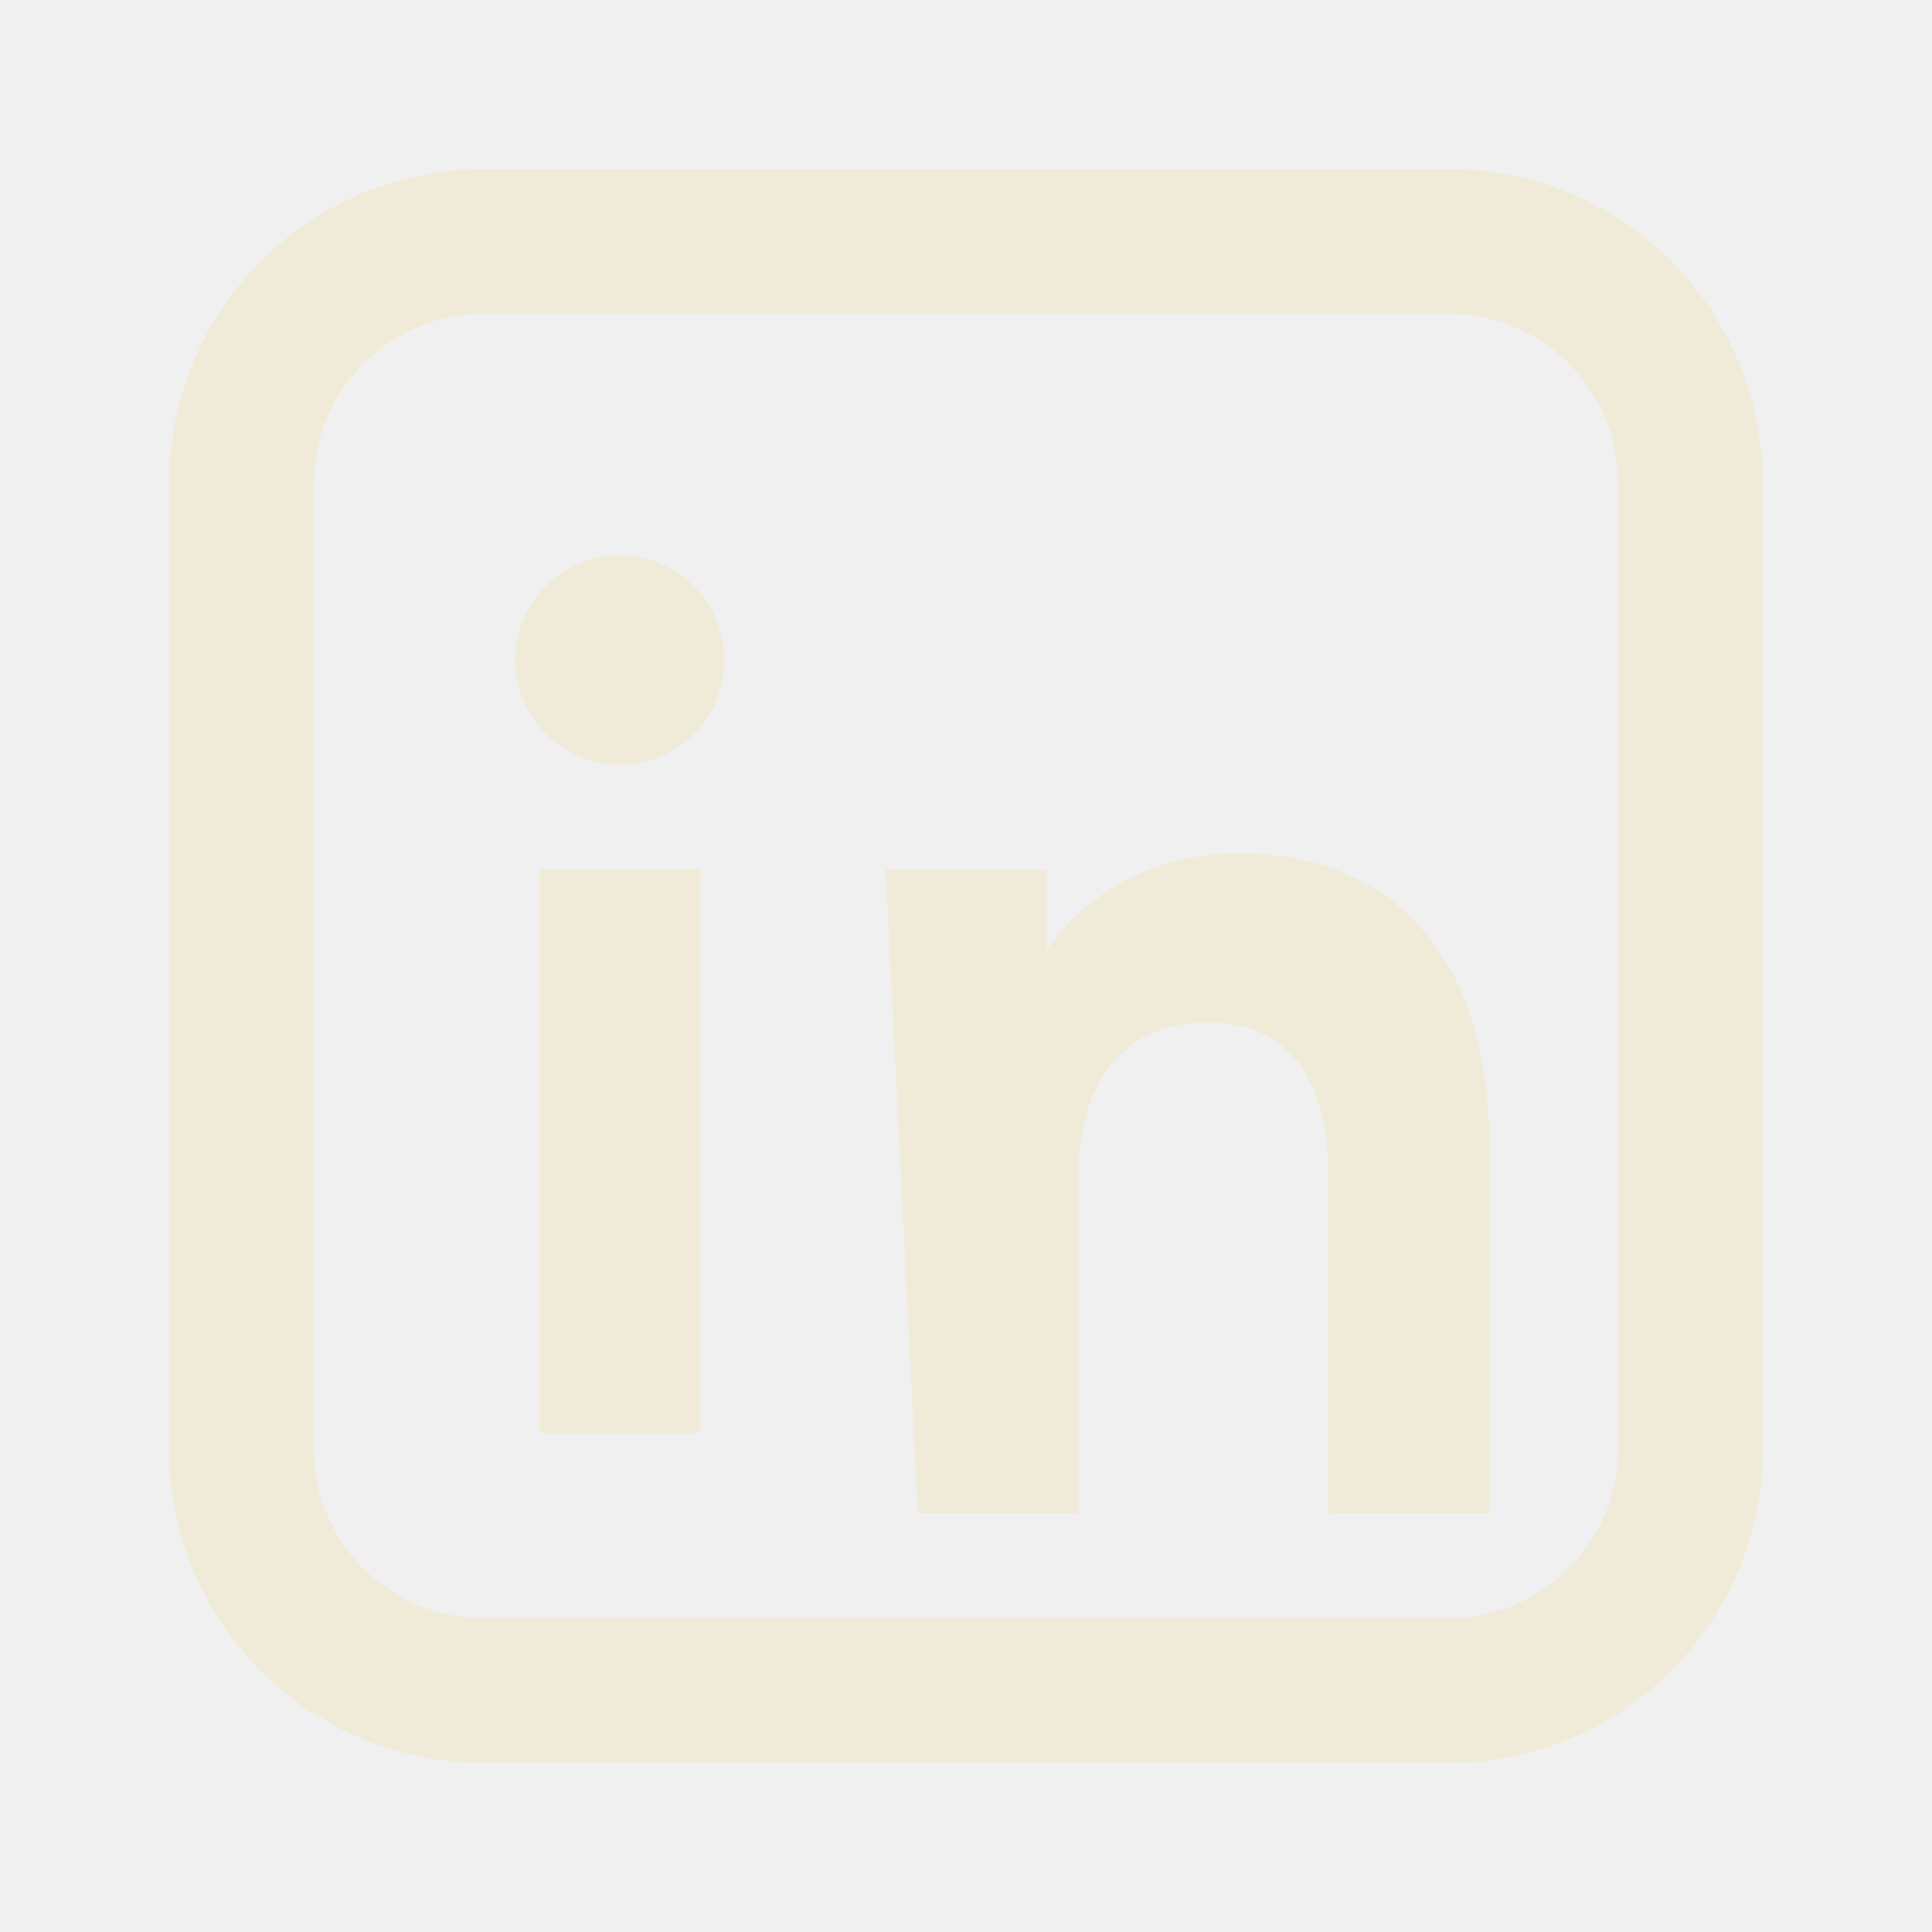
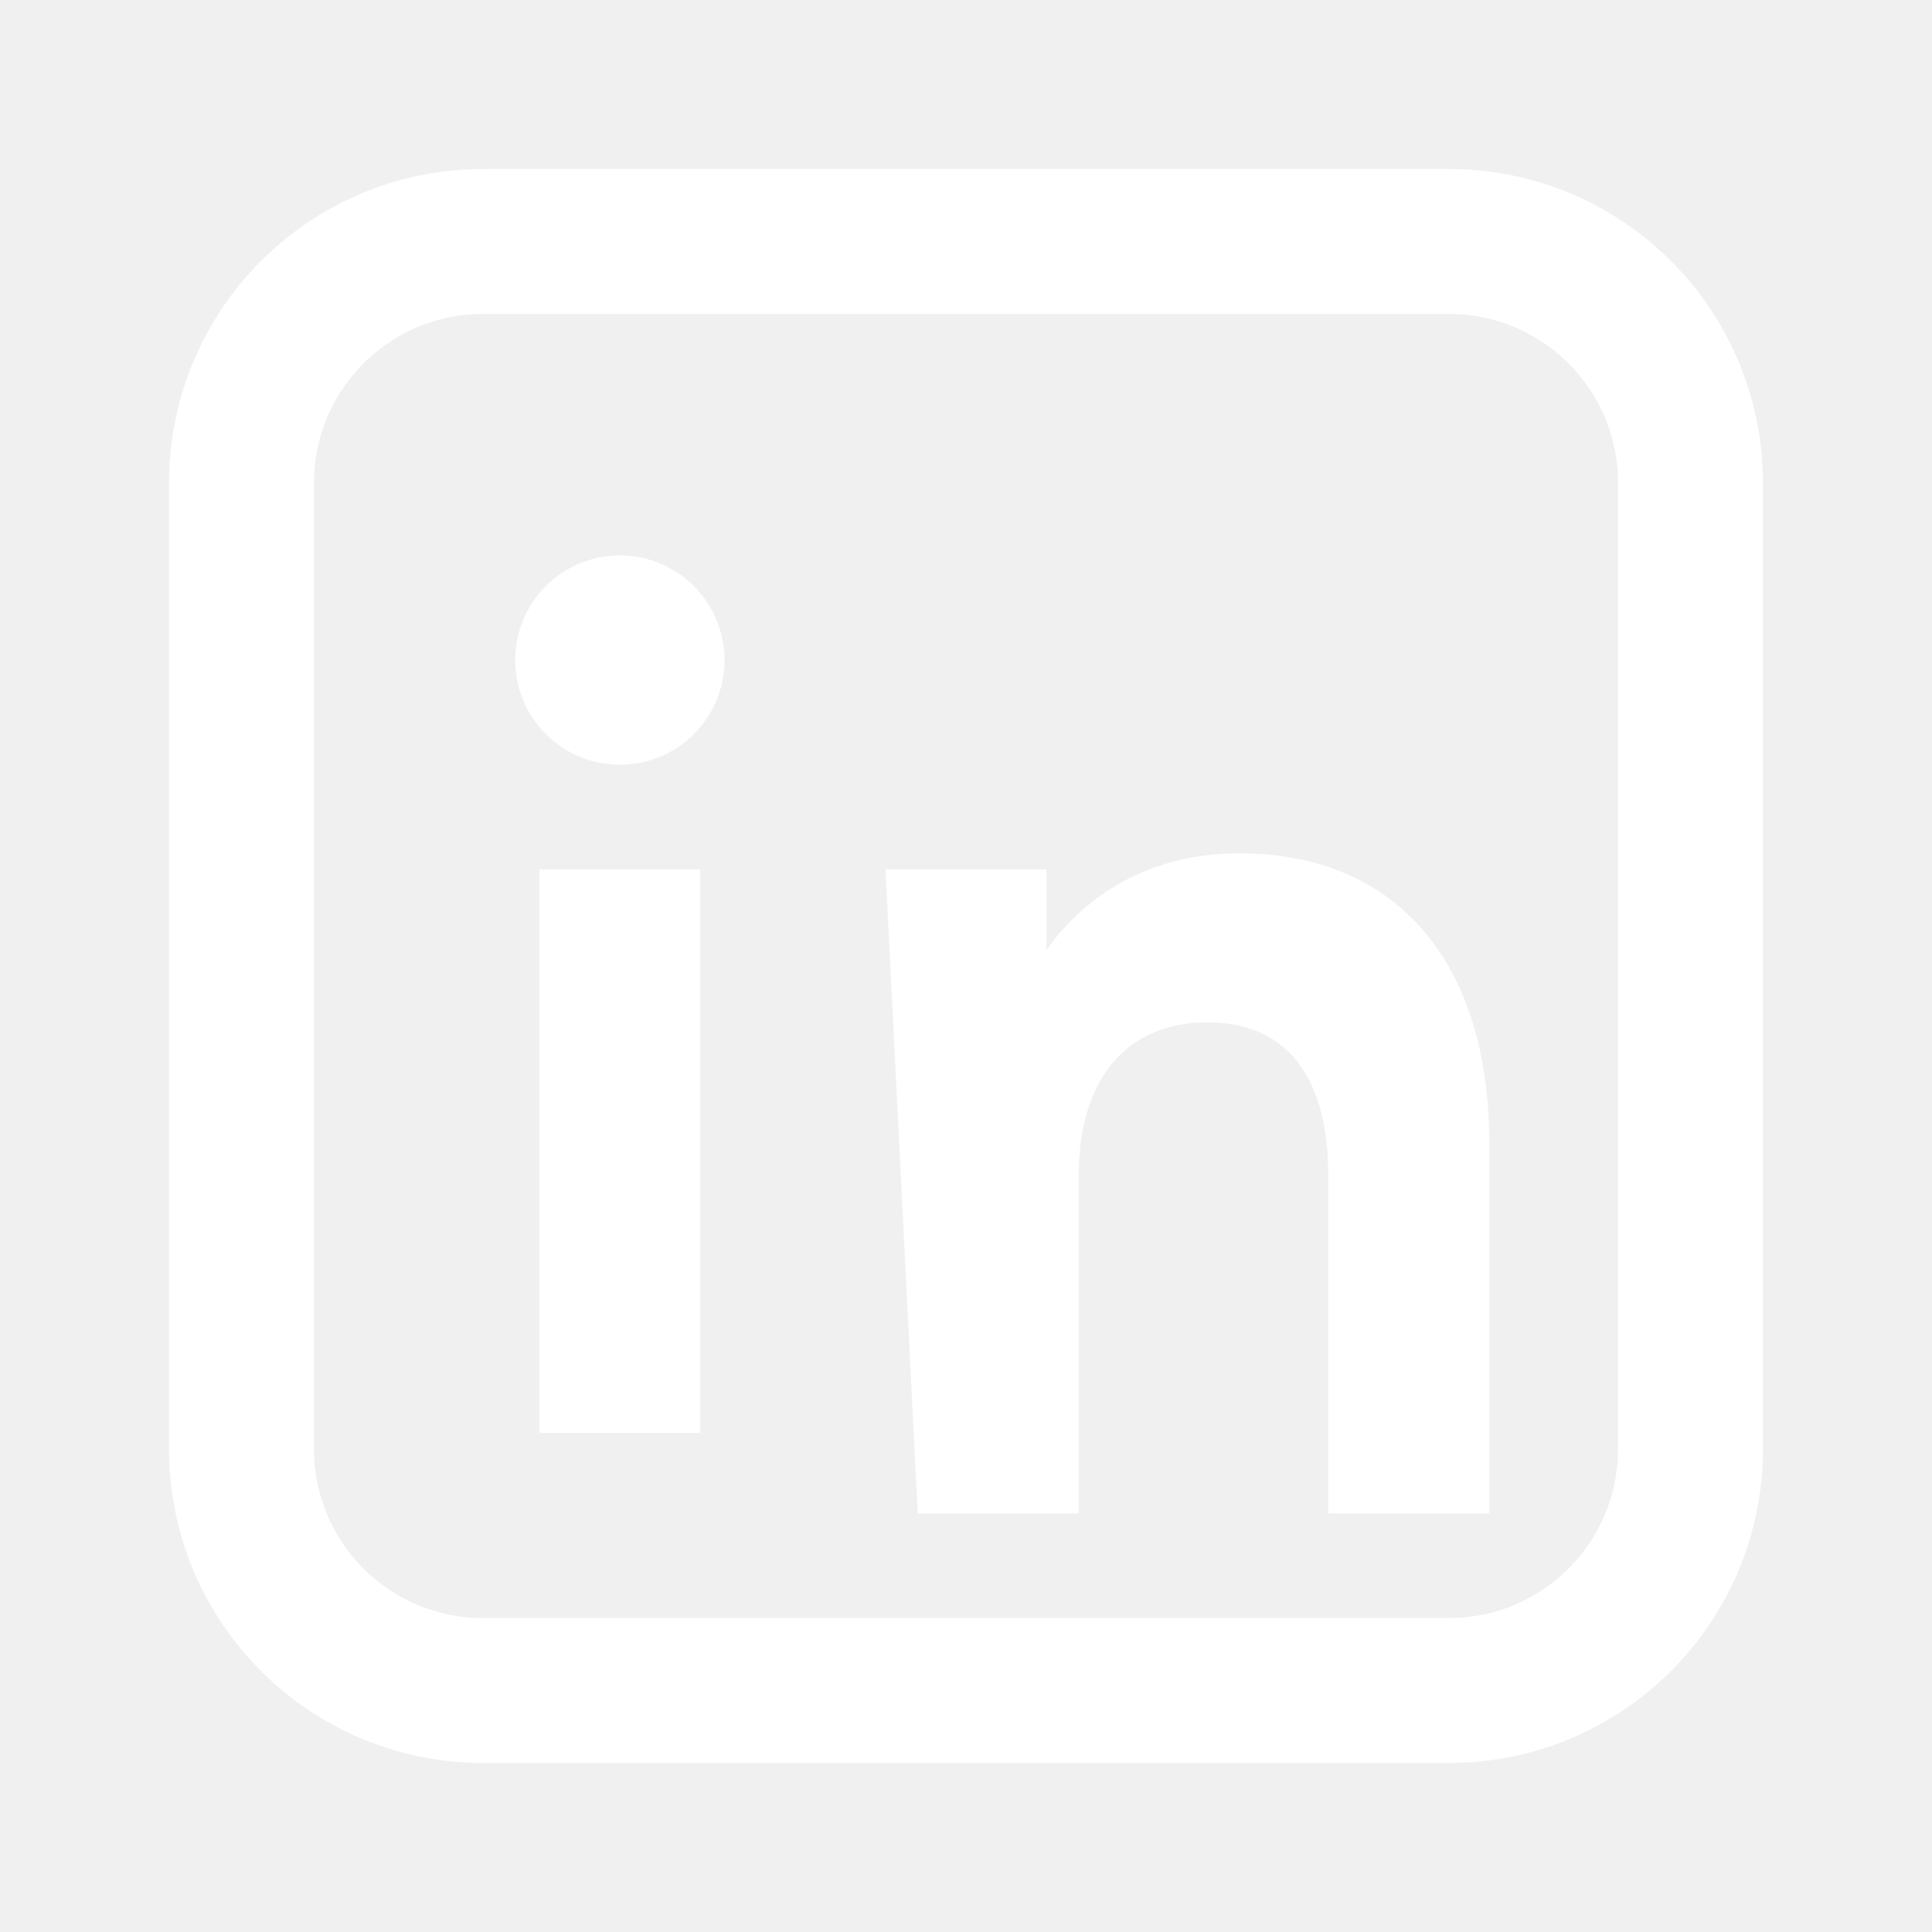
<svg xmlns="http://www.w3.org/2000/svg" viewBox="0 0 24 24">
-   <rect x="3" y="3" width="18" height="18" rx="3" fill="none" stroke="#F0EBD8" stroke-width="1.8" />
-   <circle cx="7.7" cy="8.2" r="1.3" fill="#F0EBD8" />
-   <rect x="6.7" y="10.8" width="2" height="7" fill="#F0EBD8" />
-   <path fill="#F0EBD8" d="M11 10.8h2v1c.5-.7 1.3-1.2 2.4-1.2 1.9 0 3.1 1.3 3.1 3.6v4.6h-2v-4.2c0-1.2-.5-1.9-1.5-1.9-1 0-1.6.7-1.6 1.9v4.2h-2z" />
+   <rect x="3" y="3" width="18" height="18" rx="3" fill="none" stroke="#FFFFFF" stroke-width="1.8" />
+   <circle cx="7.7" cy="8.2" r="1.3" fill="#FFFFFF" />
+   <rect x="6.7" y="10.8" width="2" height="7" fill="#FFFFFF" />
+   <path fill="#FFFFFF" d="M11 10.8h2v1c.5-.7 1.3-1.2 2.4-1.2 1.9 0 3.1 1.3 3.1 3.6v4.6h-2v-4.2c0-1.2-.5-1.9-1.5-1.9-1 0-1.6.7-1.6 1.9v4.2h-2z" />
</svg>
